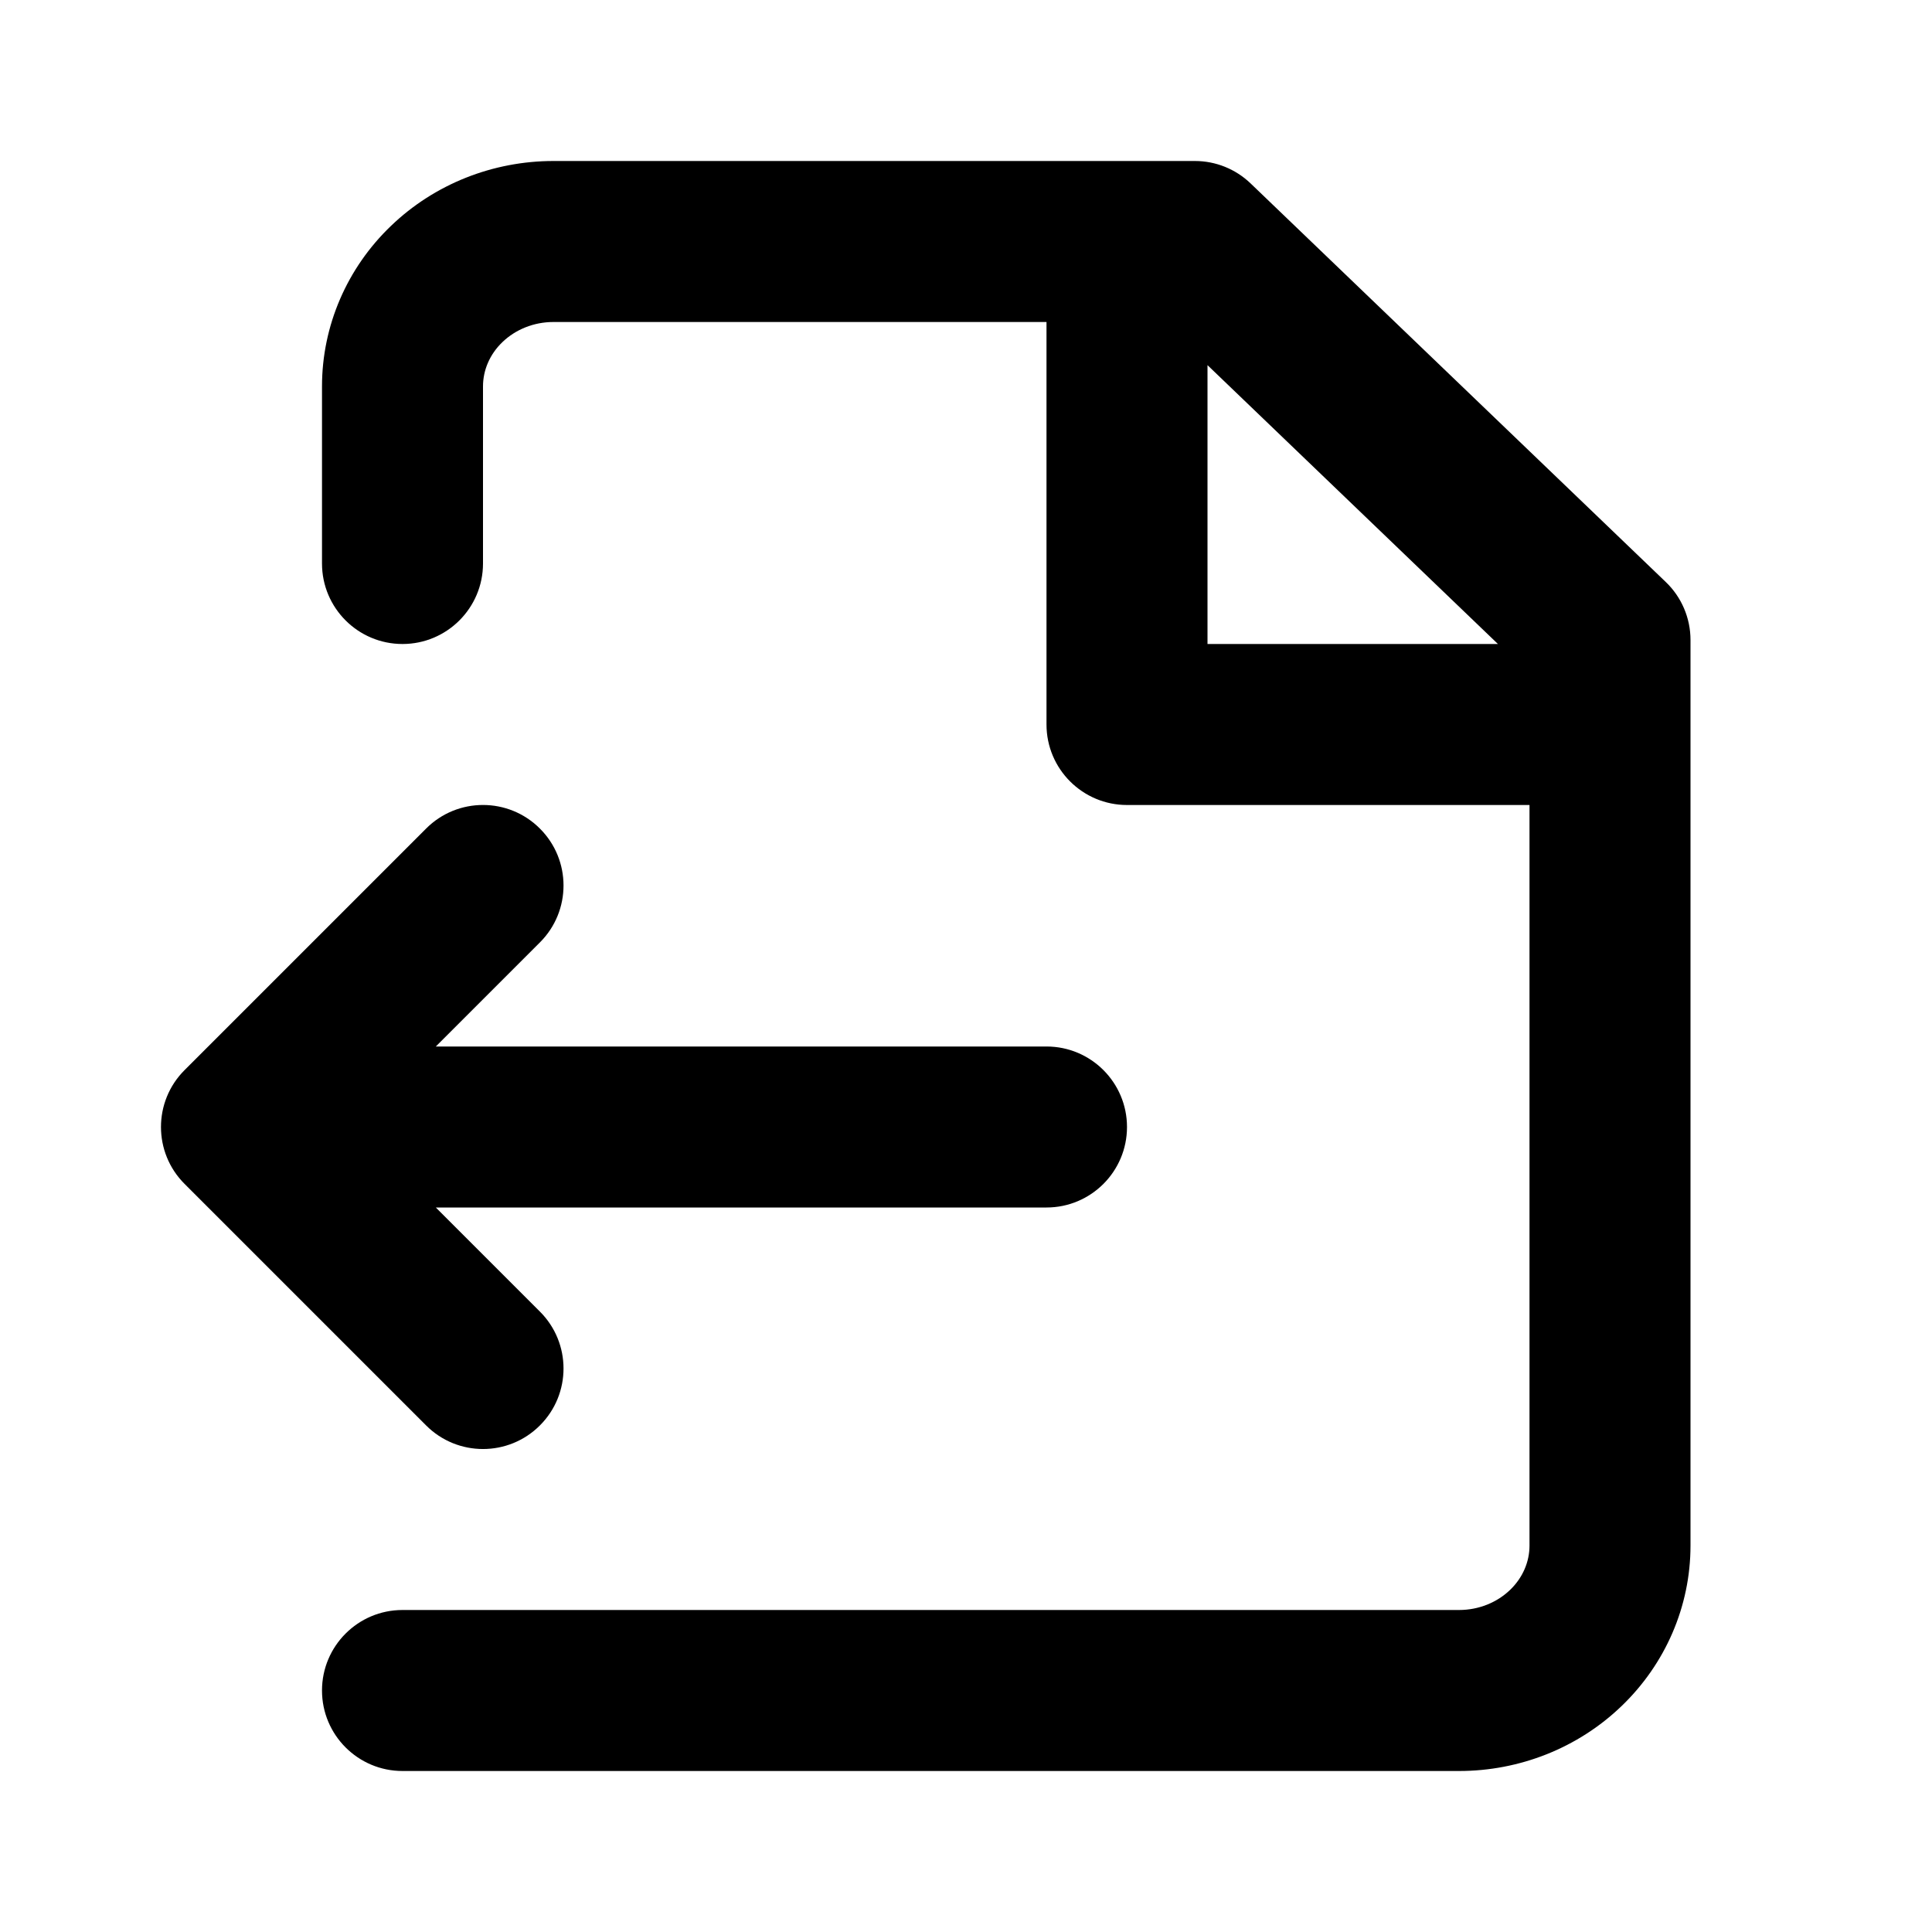
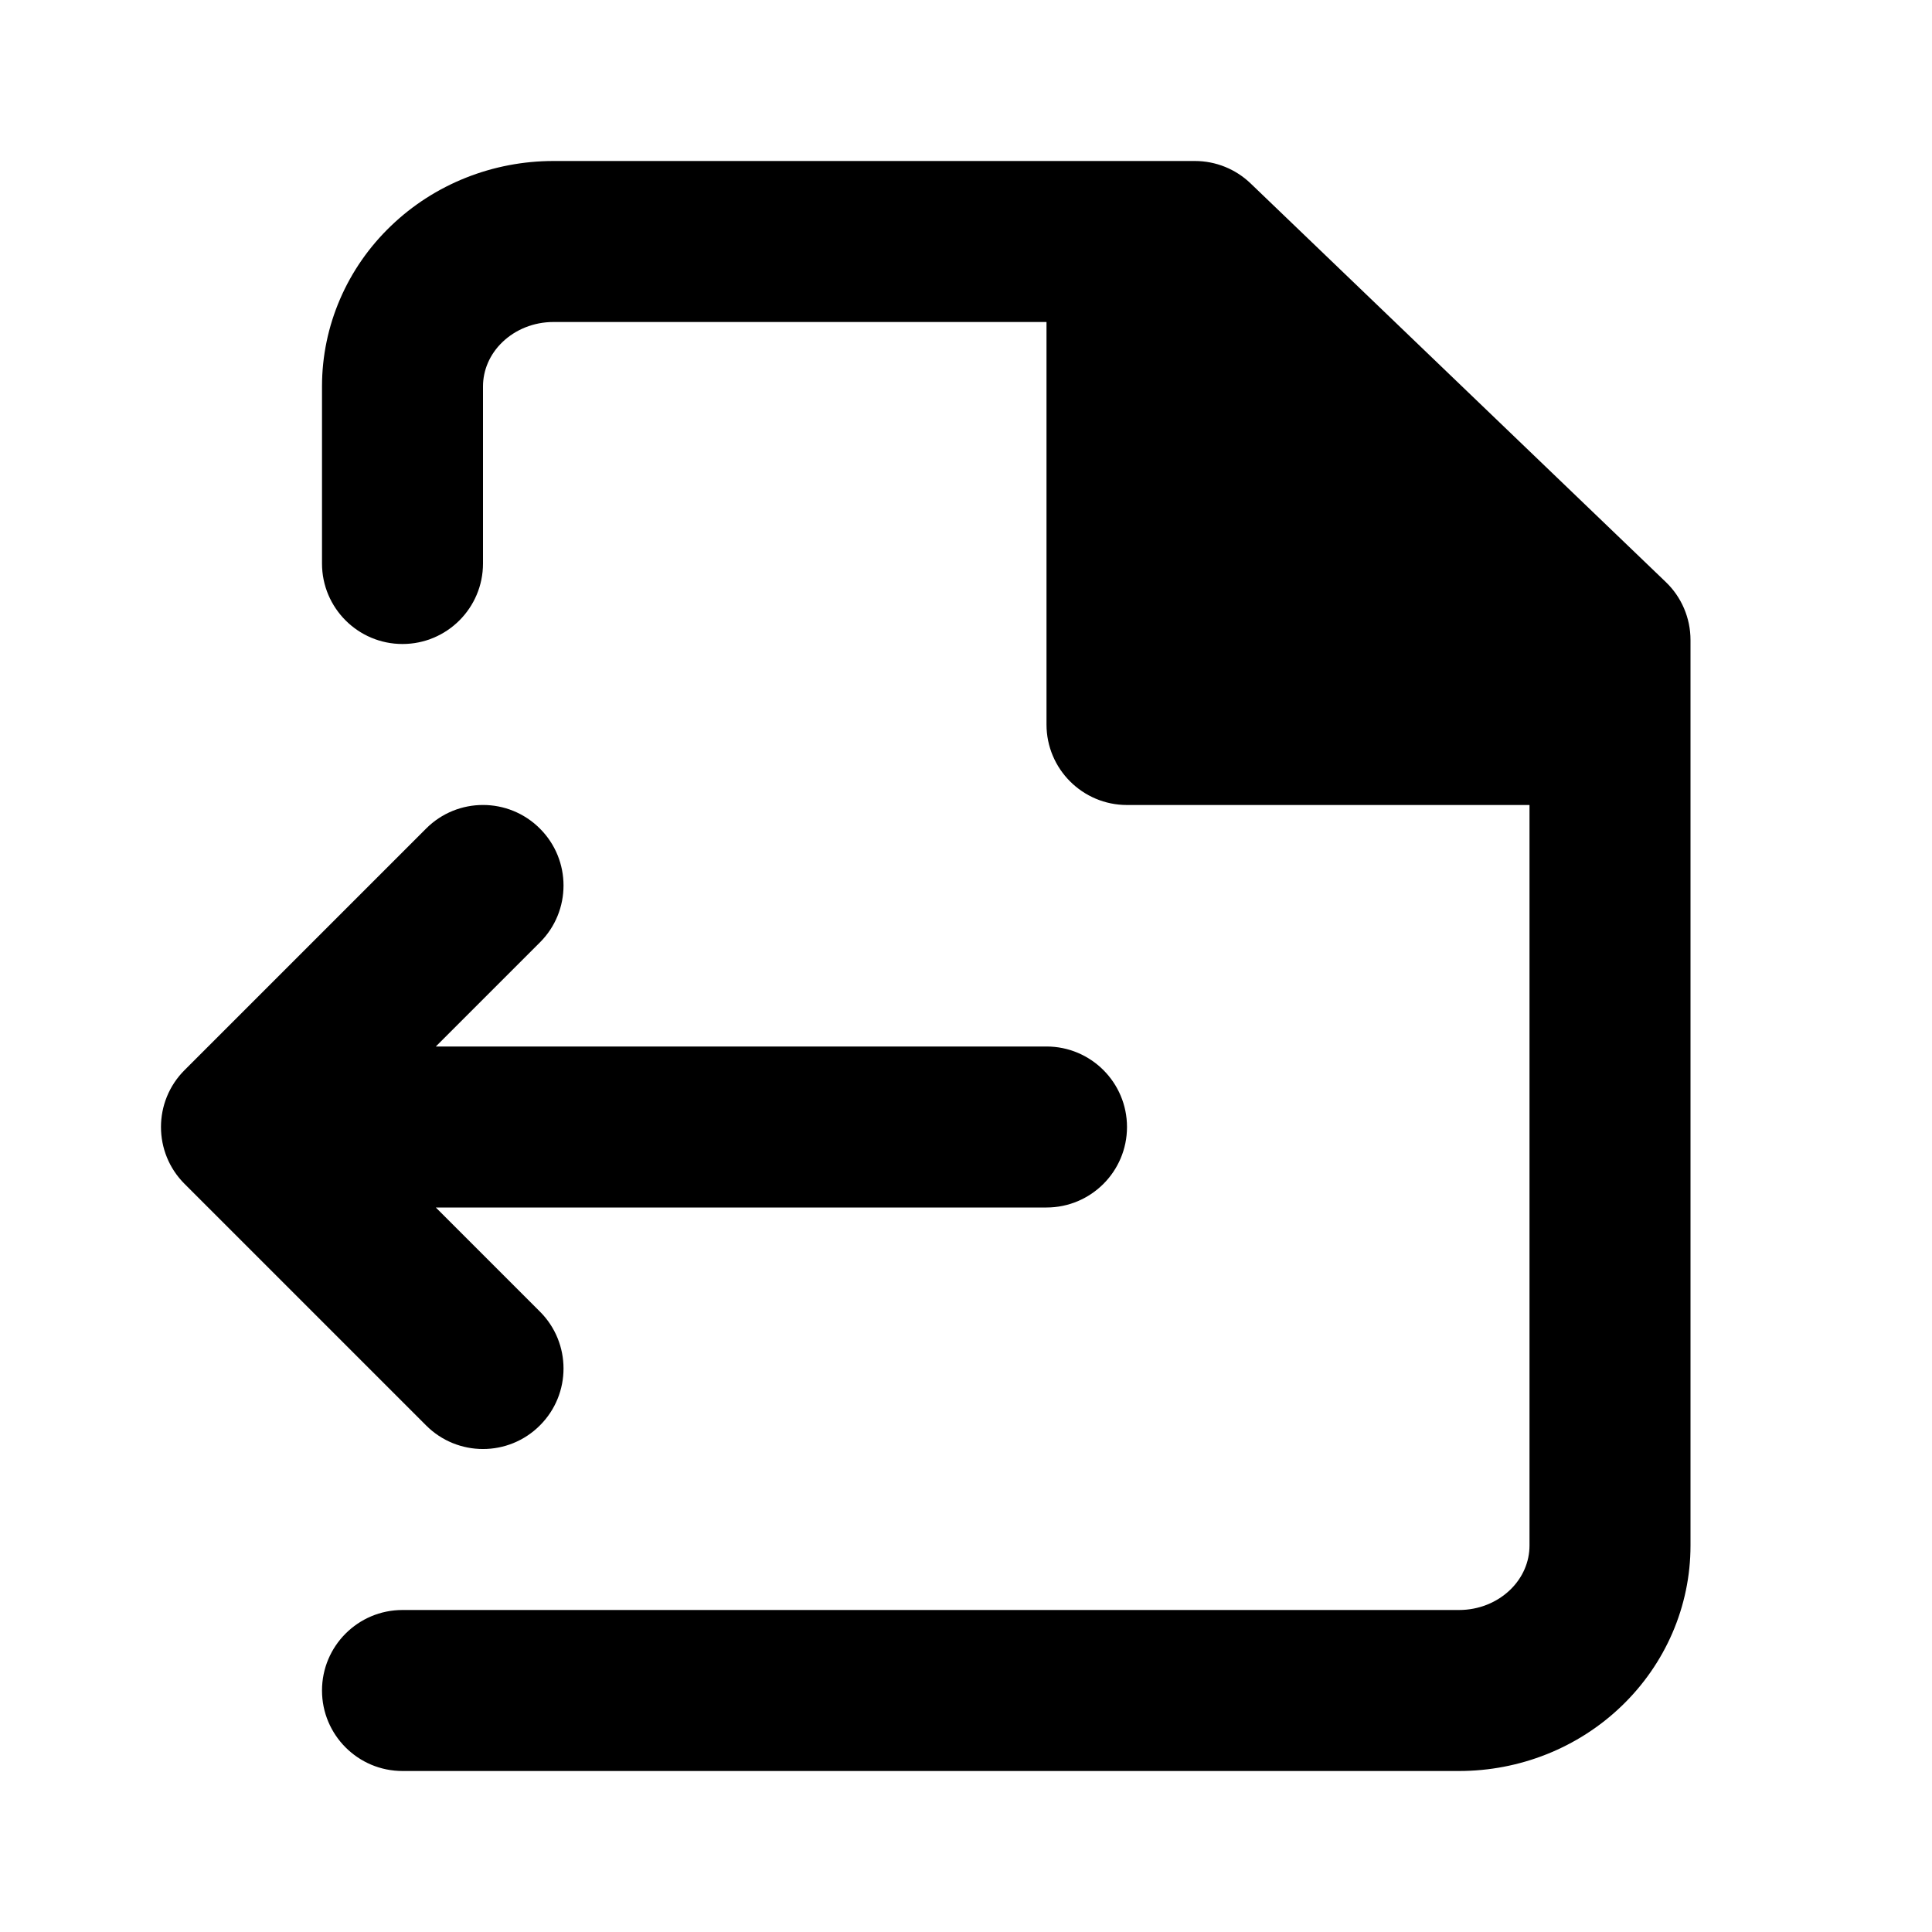
<svg xmlns="http://www.w3.org/2000/svg" width="24" height="24" viewBox="0 0 24 24" fill="none">
-   <path fill-rule="evenodd" clip-rule="evenodd" d="M6.875 2C6.125 2 5.399 2.285 4.857 2.806C4.313 3.327 4 4.044 4 4.8V7C4 7.552 4.448 8 5 8C5.552 8 6 7.552 6 7V4.8C6 4.601 6.082 4.402 6.242 4.249C6.403 4.094 6.63 4 6.875 4H13V9C13 9.552 13.448 10 14 10H19V19.2C19 19.399 18.918 19.598 18.758 19.751C18.597 19.906 18.37 20 18.125 20H5C4.448 20 4 20.448 4 21C4 21.552 4.448 22 5 22H18.125C18.875 22 19.601 21.715 20.143 21.194C20.687 20.672 21 19.956 21 19.2V7.95C21 7.678 20.889 7.417 20.692 7.229L15.536 2.279C15.35 2.1 15.102 2 14.844 2H6.875ZM18.608 8L15 4.536V8H18.608Z" fill="black" />
+   <path fillRule="evenodd" clipRule="evenodd" d="M6.875 2C6.125 2 5.399 2.285 4.857 2.806C4.313 3.327 4 4.044 4 4.8V7C4 7.552 4.448 8 5 8C5.552 8 6 7.552 6 7V4.8C6 4.601 6.082 4.402 6.242 4.249C6.403 4.094 6.63 4 6.875 4H13V9C13 9.552 13.448 10 14 10H19V19.2C19 19.399 18.918 19.598 18.758 19.751C18.597 19.906 18.37 20 18.125 20H5C4.448 20 4 20.448 4 21C4 21.552 4.448 22 5 22H18.125C18.875 22 19.601 21.715 20.143 21.194C20.687 20.672 21 19.956 21 19.2V7.95C21 7.678 20.889 7.417 20.692 7.229L15.536 2.279C15.35 2.1 15.102 2 14.844 2H6.875ZM18.608 8L15 4.536V8H18.608Z" fill="black" />
  <path d="M5.414 13L6.707 11.707C7.098 11.317 7.098 10.683 6.707 10.293C6.317 9.902 5.683 9.902 5.293 10.293L2.293 13.293C1.902 13.683 1.902 14.317 2.293 14.707L5.293 17.707C5.683 18.098 6.317 18.098 6.707 17.707C7.098 17.317 7.098 16.683 6.707 16.293L5.414 15H13C13.552 15 14 14.552 14 14C14 13.448 13.552 13 13 13H5.414Z" fill="black" />
</svg>
